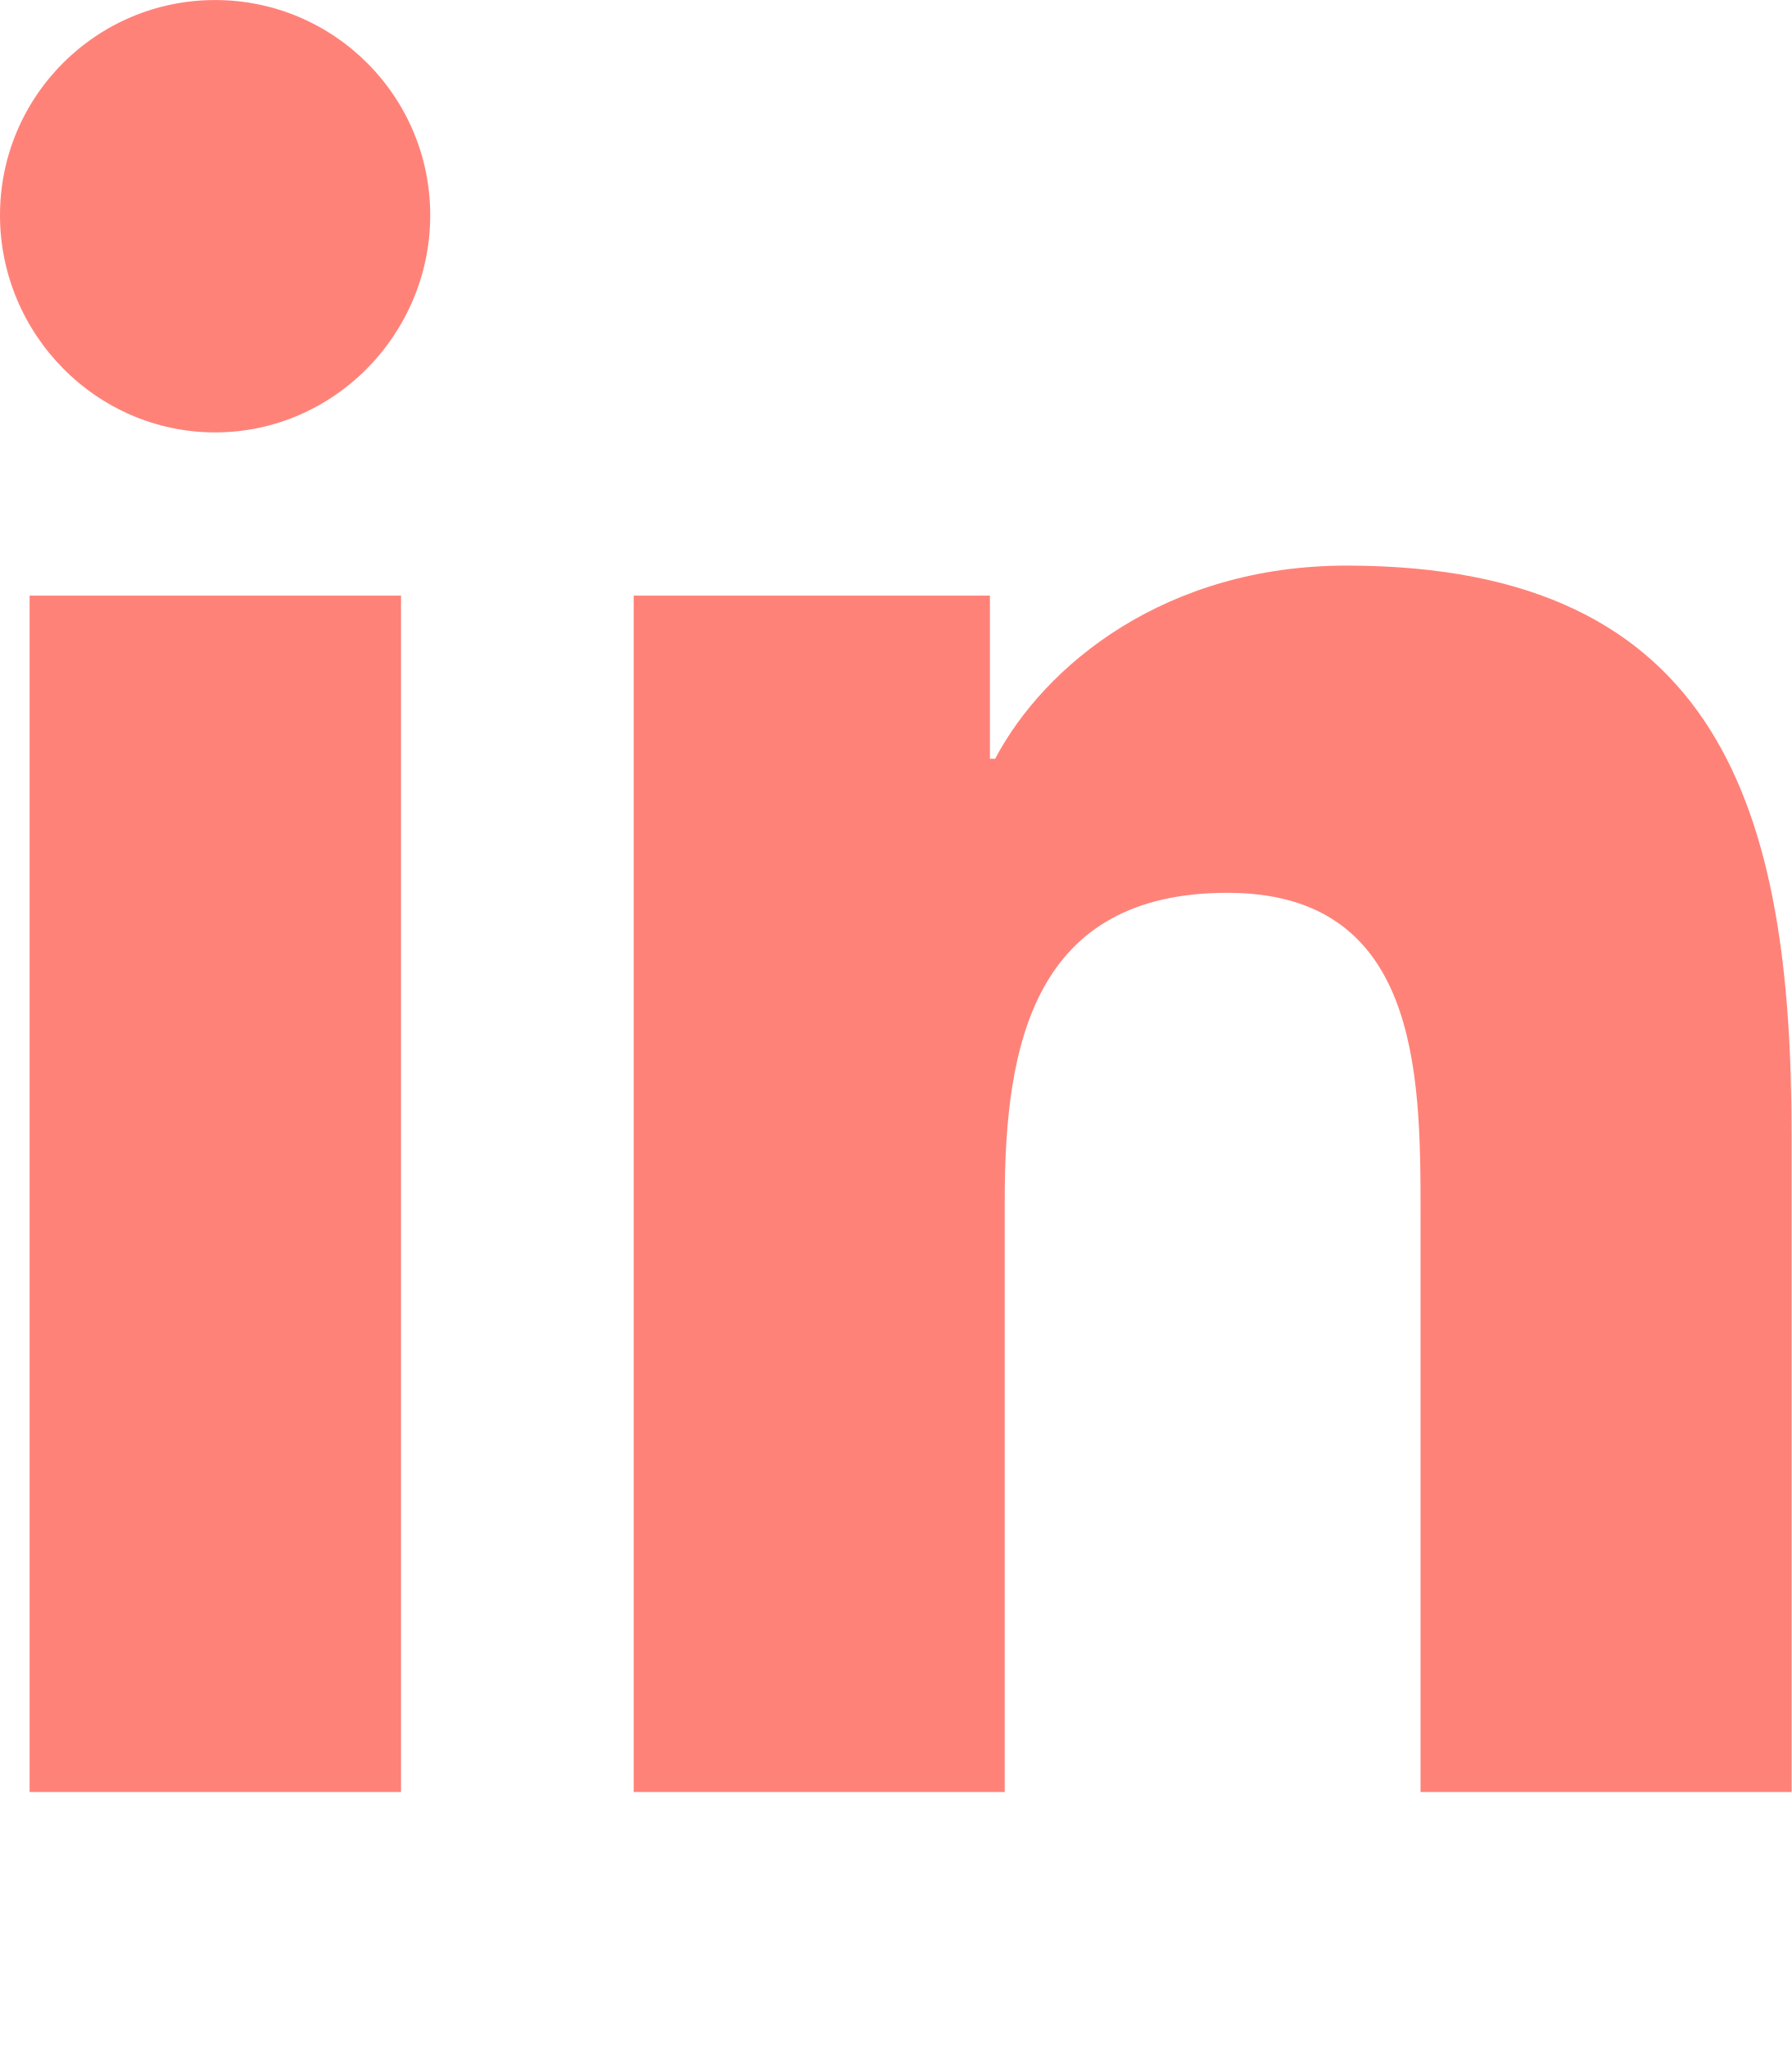
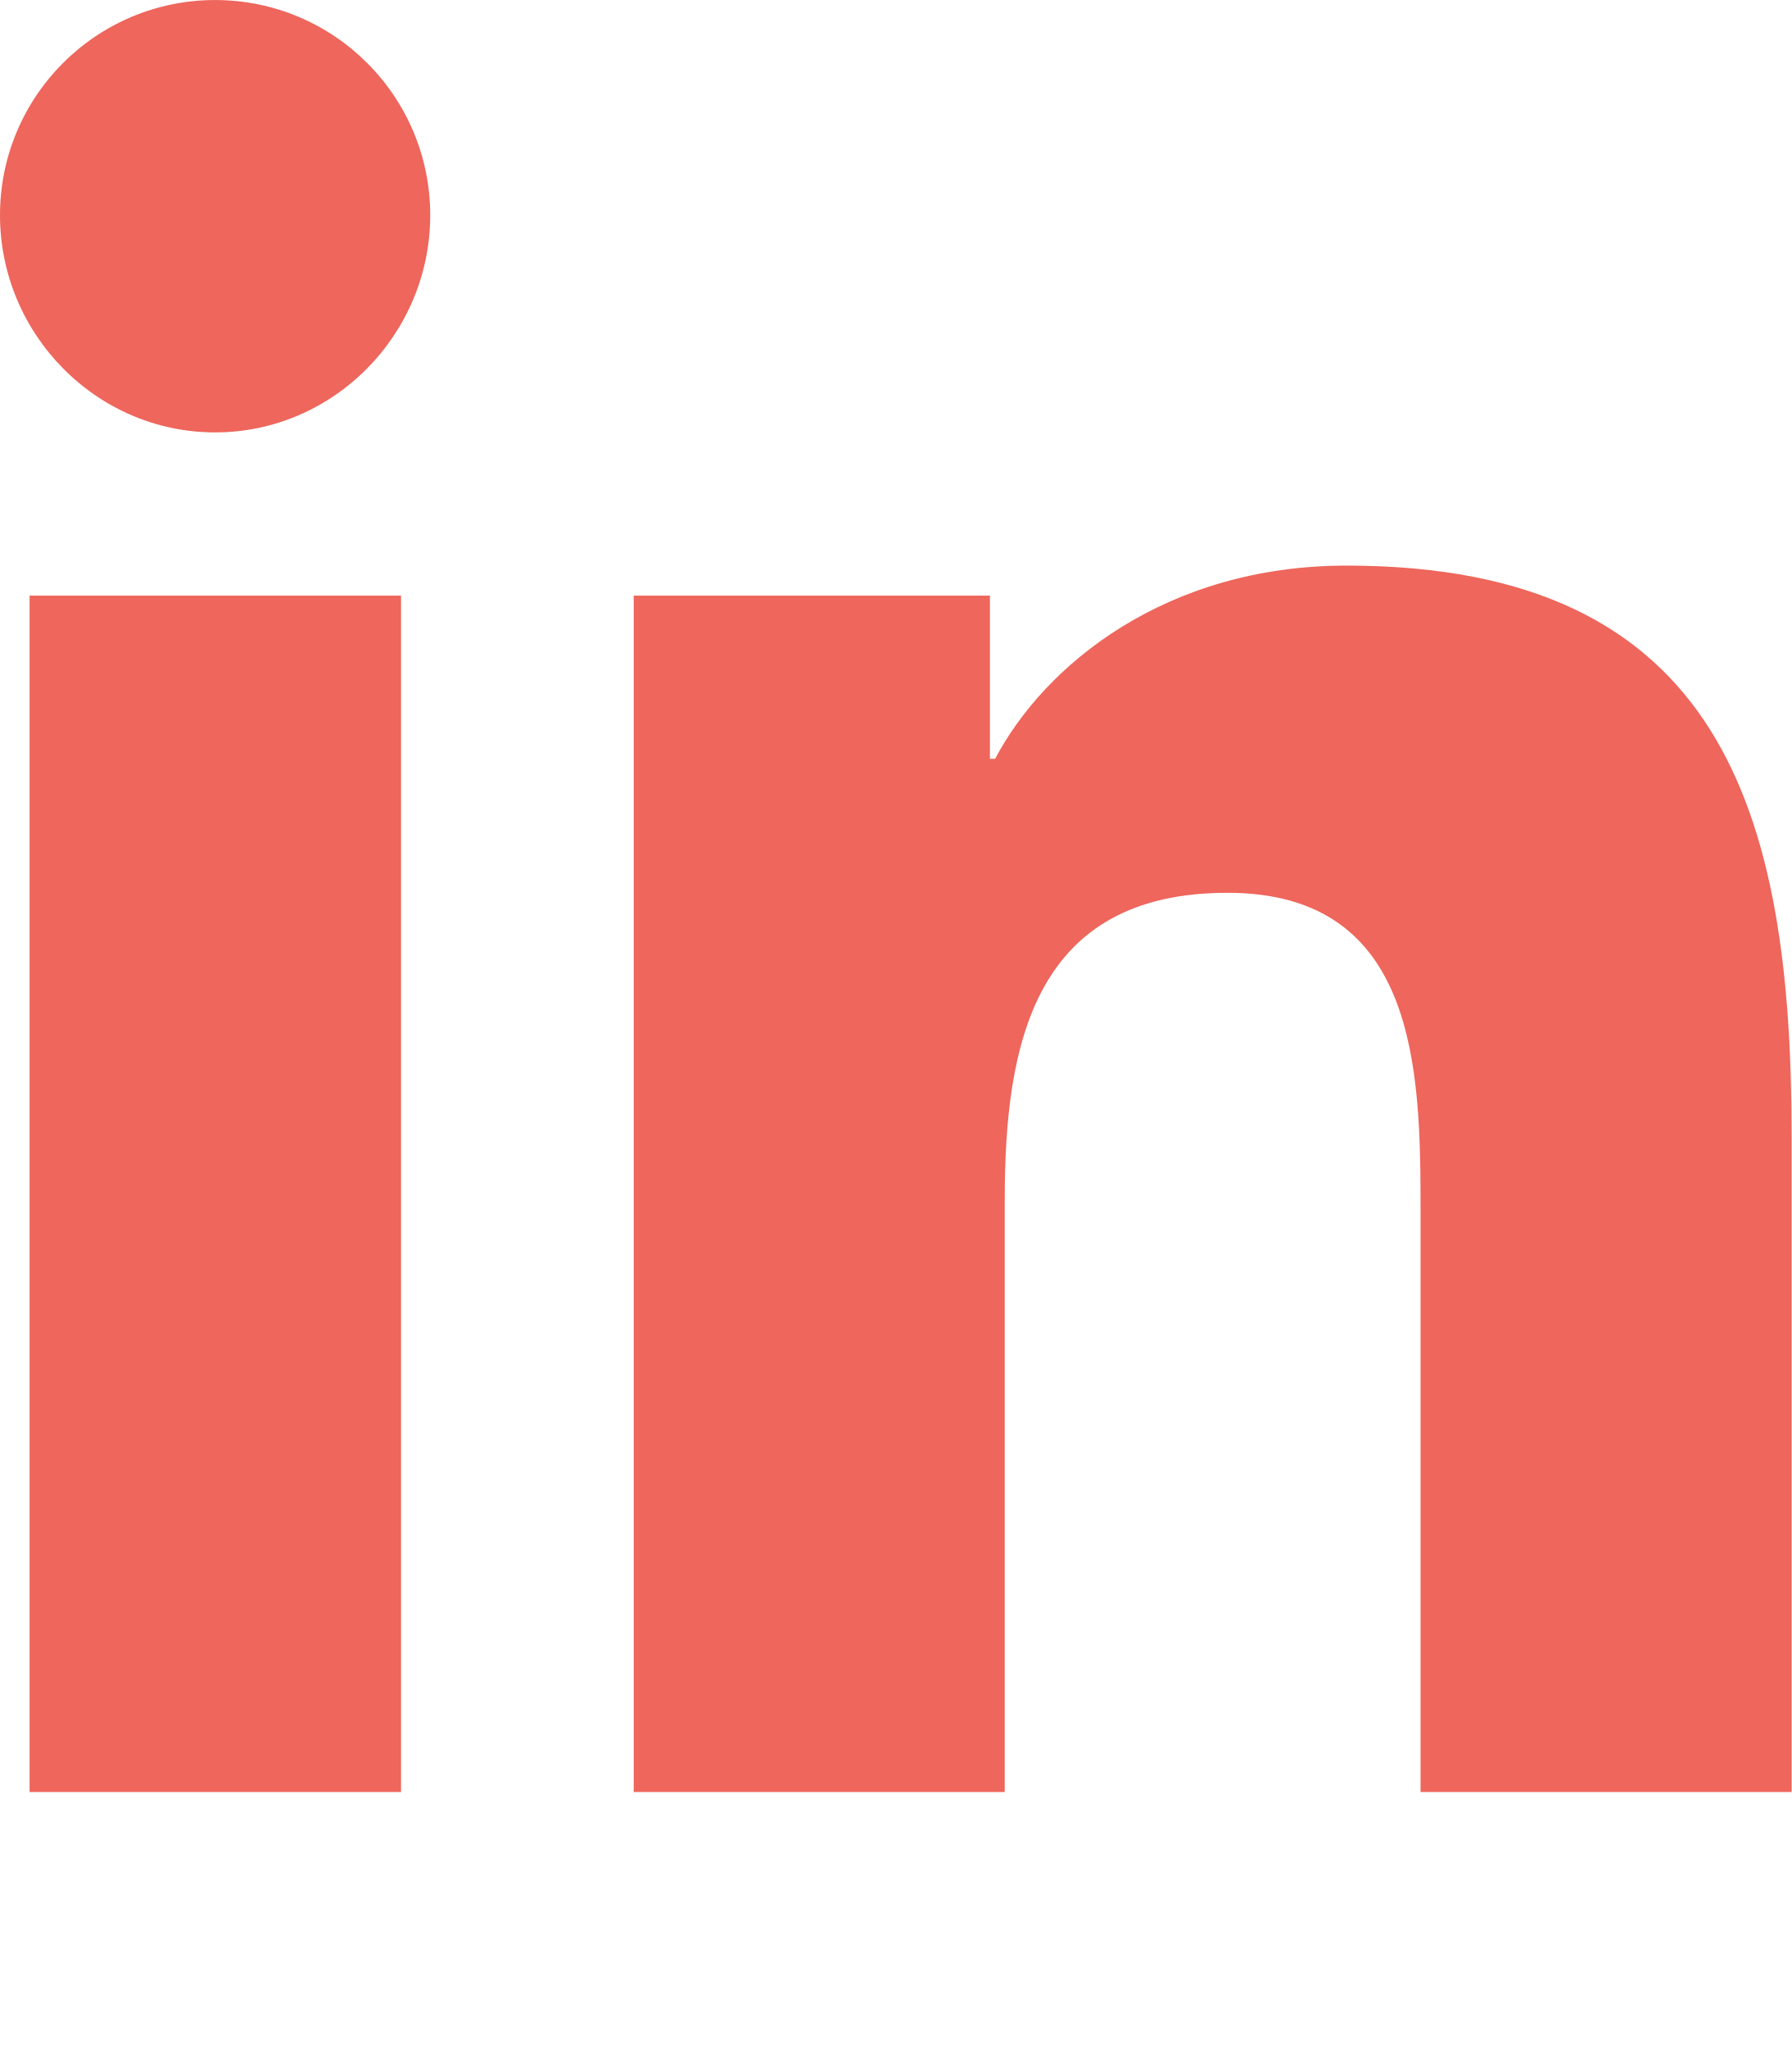
<svg xmlns="http://www.w3.org/2000/svg" viewBox="0 0 448 512">
-   <style>svg{fill: #ff8279}</style>
+   <style>svg{fill: #ee665c}</style>
  <path d="M100.28 448H7.4V148.9h92.88zM53.79 108.1C24.09 108.1 0 83.5 0 53.8a53.79 53.79 0 0 1 107.58 0c0 29.7-24.1 54.3-53.79 54.3zM447.9 448h-92.68V302.4c0-34.7-.7-79.2-48.29-79.2-48.29 0-55.69 37.7-55.69 76.7V448h-92.78V148.9h89.08v40.8h1.3c12.4-23.5 42.69-48.3 87.88-48.3 94 0 111.28 61.9 111.28 142.3V448z" />
</svg>
